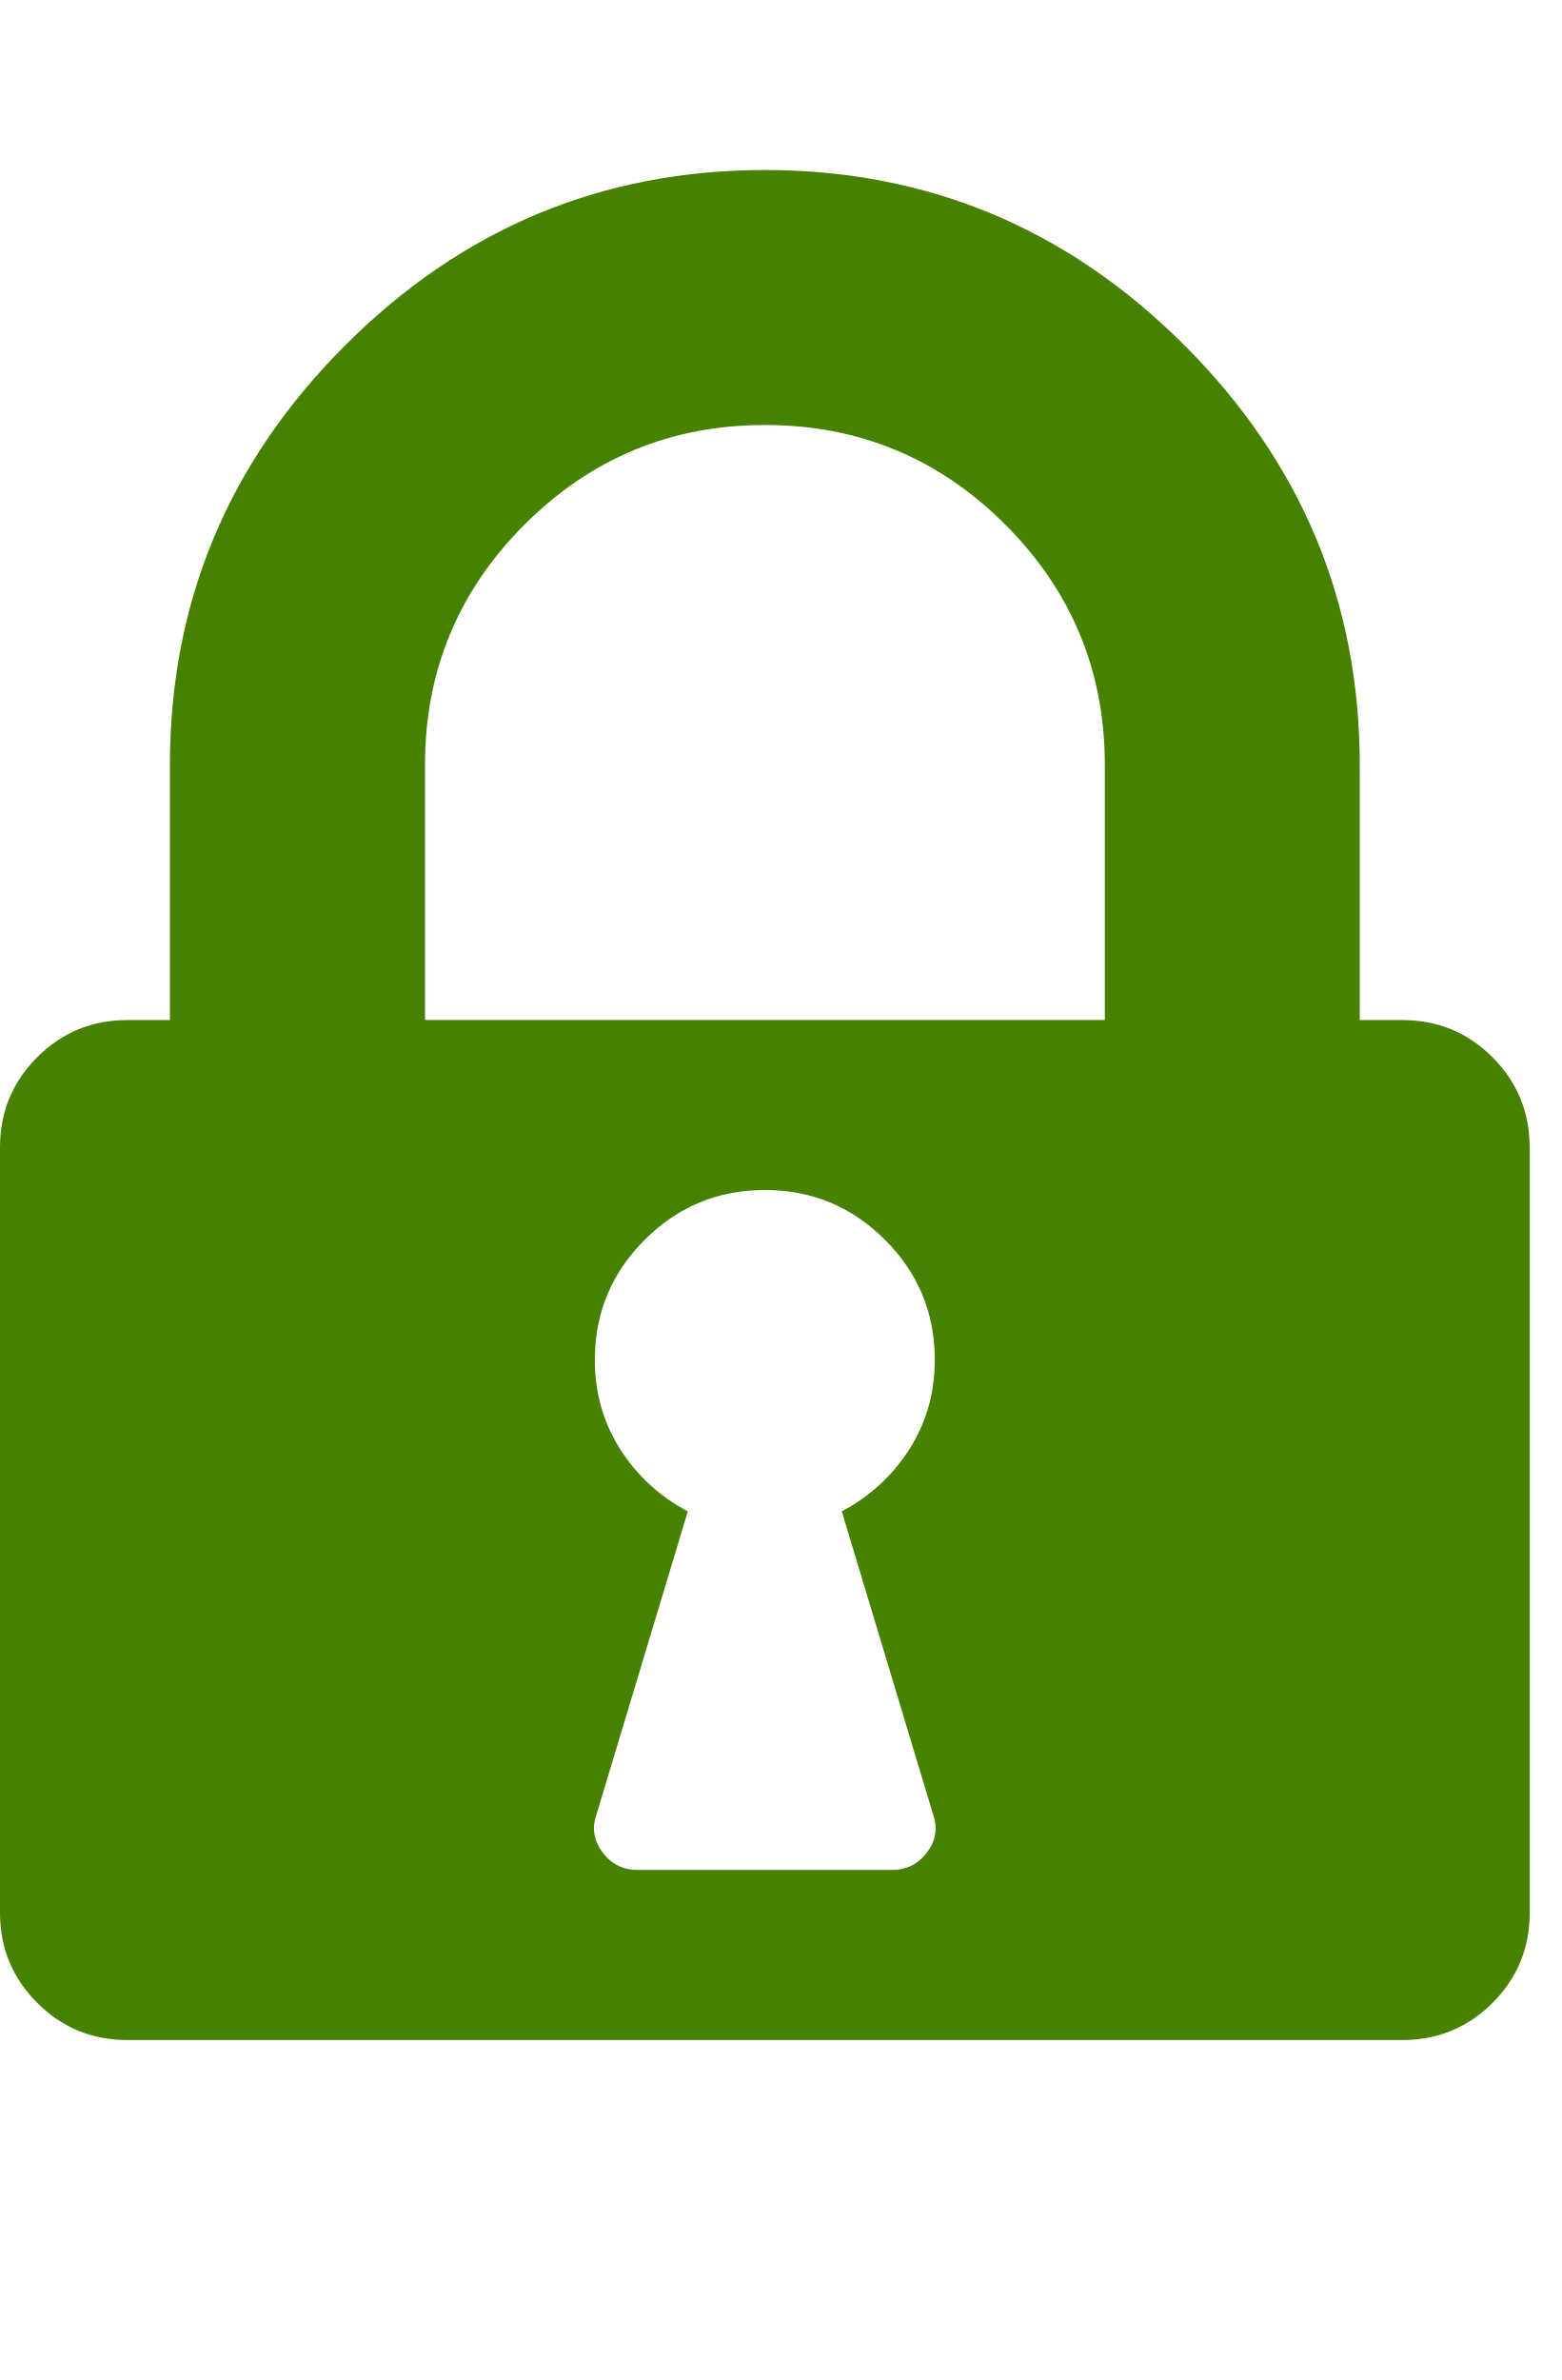
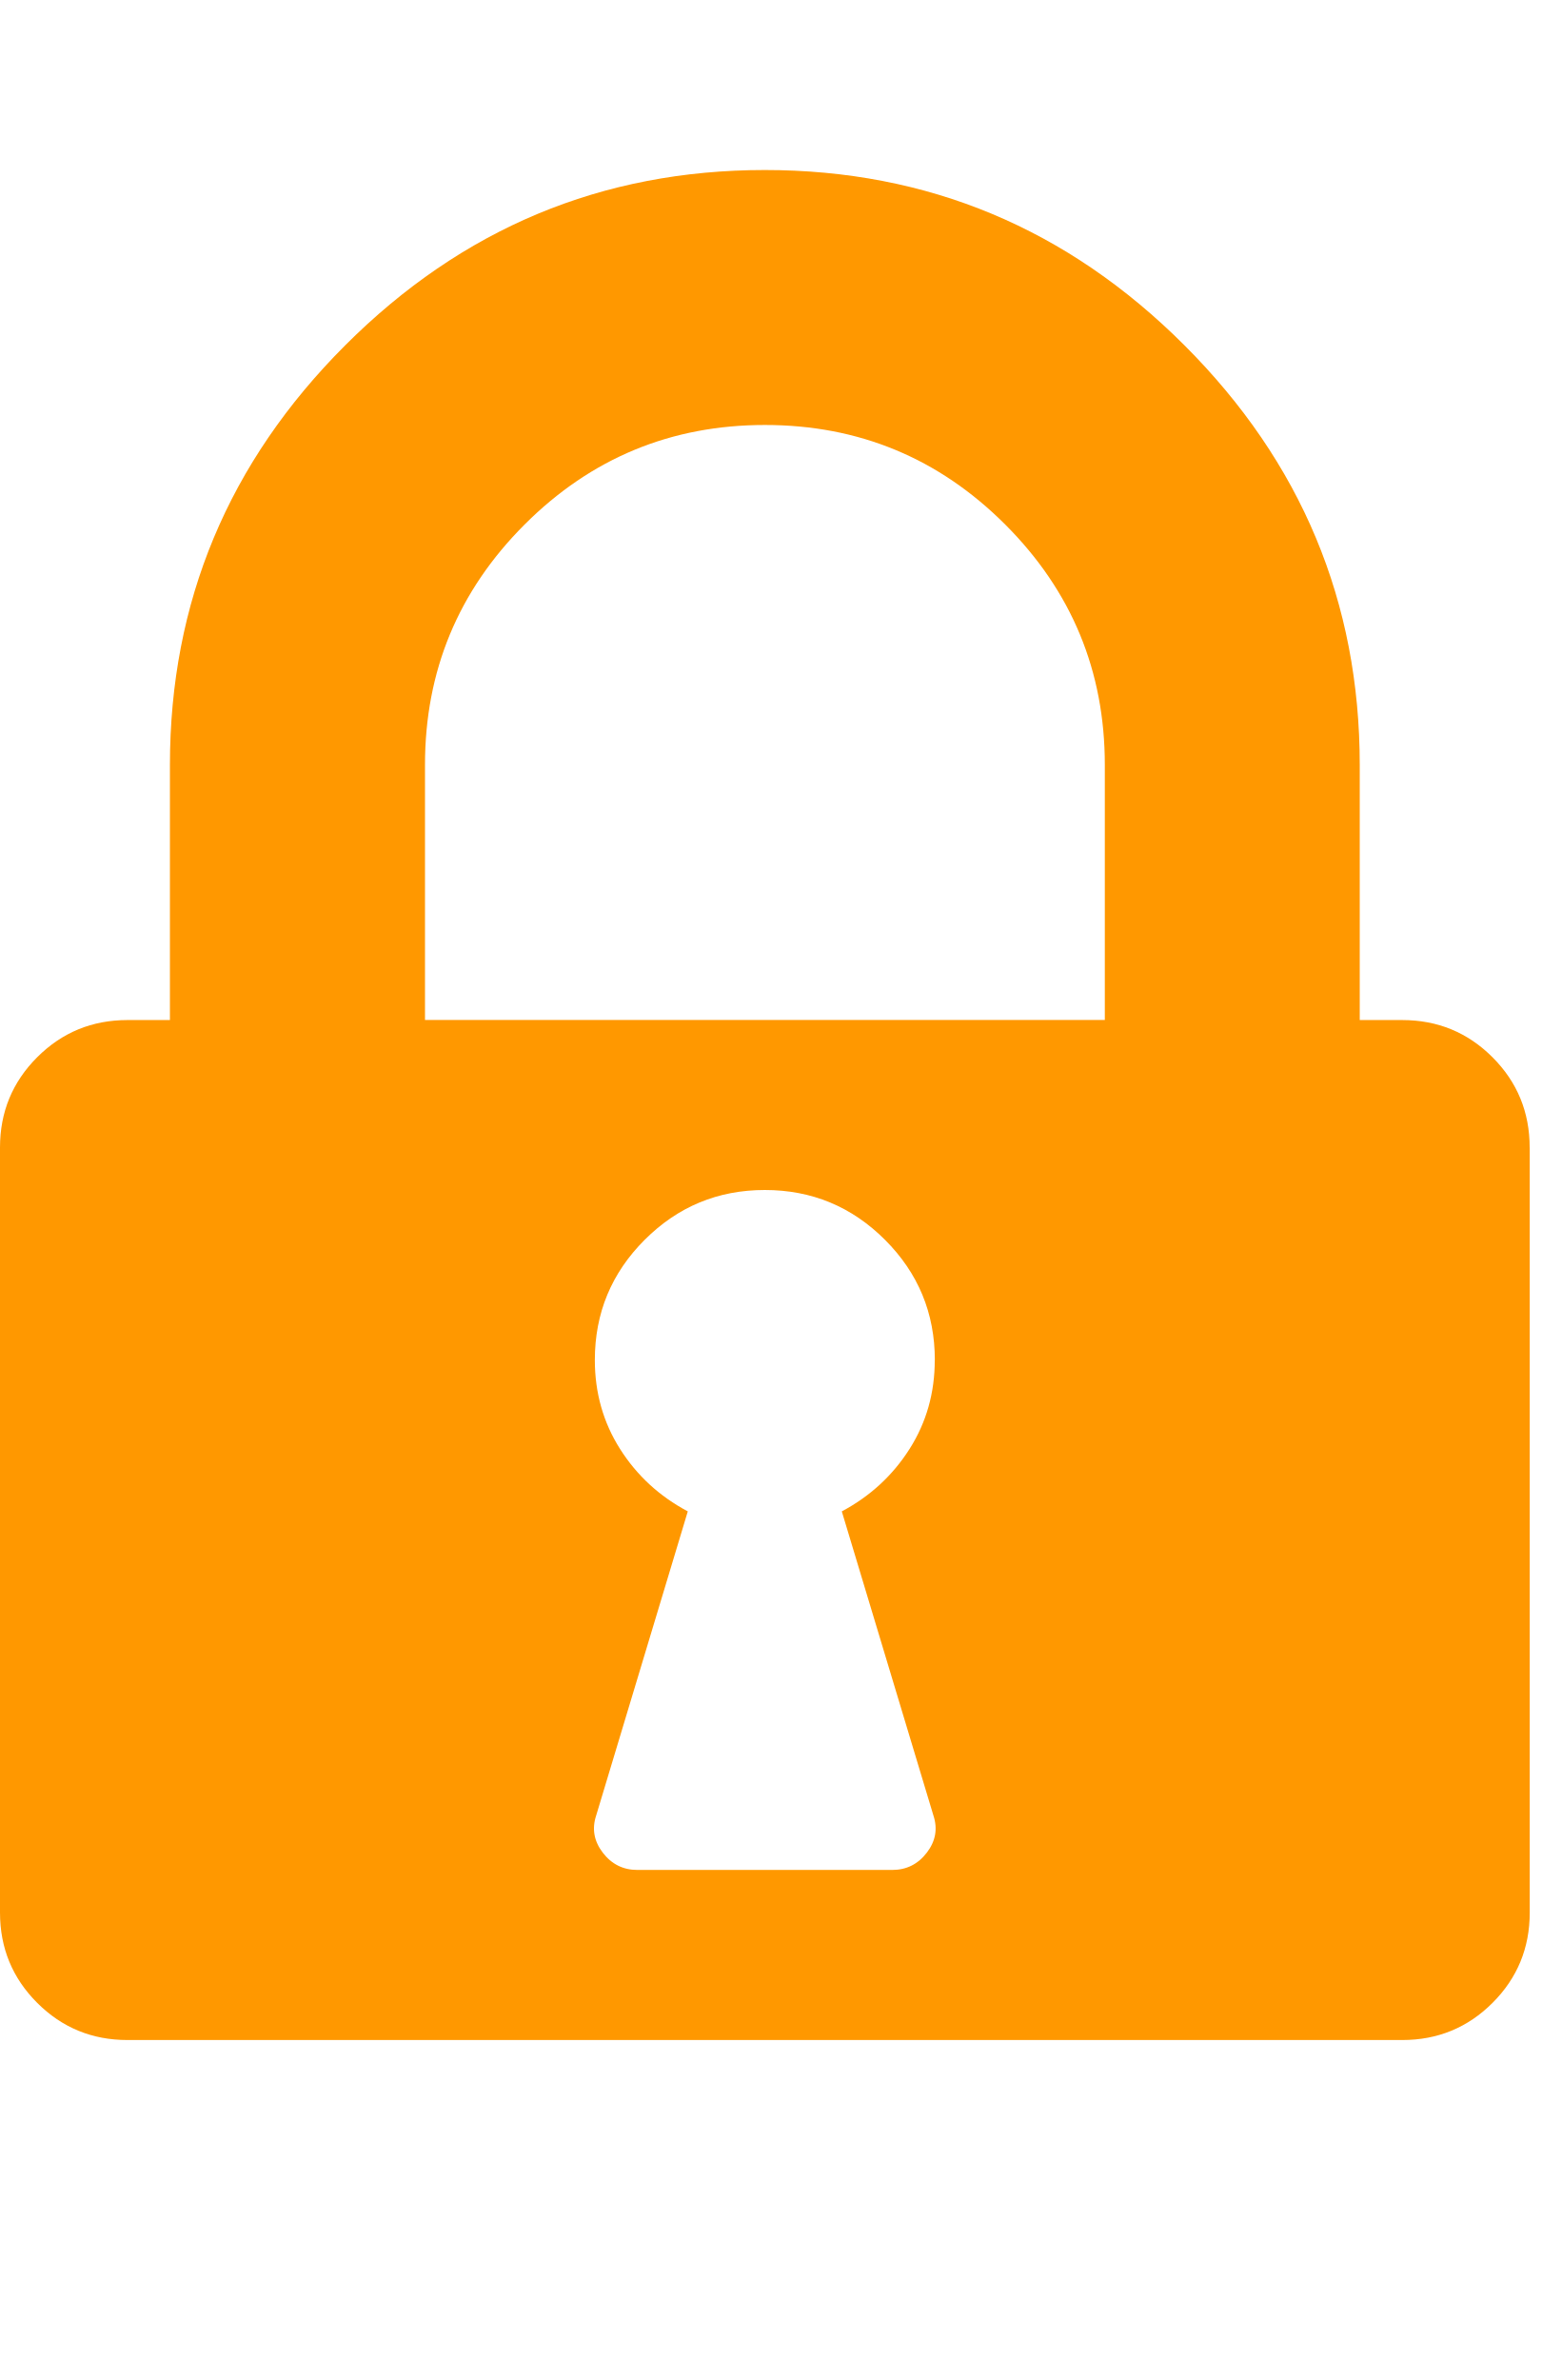
<svg xmlns="http://www.w3.org/2000/svg" version="1.1" width="21" height="32" viewBox="0 0 21 32">
-   <path d="M12.571 18.286q0-0.946-0.67-1.616t-1.616-0.67-1.616 0.67-0.67 1.616q0 0.661 0.339 1.196t0.911 0.839l-1.232 4.089q-0.089 0.268 0.089 0.5t0.464 0.232h3.429q0.286 0 0.464-0.232t0.089-0.5l-1.232-4.089q0.571-0.304 0.911-0.839t0.339-1.196zM5.714 13.714h9.143v-3.429q0-1.893-1.339-3.232t-3.232-1.339-3.232 1.339-1.339 3.232v3.429zM20.571 15.429v10.286q0 0.714-0.5 1.214t-1.214 0.5h-17.143q-0.714 0-1.214-0.5t-0.5-1.214v-10.286q0-0.714 0.5-1.214t1.214-0.5h0.571v-3.429q0-3.286 2.357-5.643t5.643-2.357 5.643 2.357 2.357 5.643v3.429h0.571q0.714 0 1.214 0.5t0.5 1.214z" fill="#468100" />
+   <path d="M12.571 18.286q0-0.946-0.67-1.616t-1.616-0.67-1.616 0.67-0.67 1.616q0 0.661 0.339 1.196t0.911 0.839l-1.232 4.089q-0.089 0.268 0.089 0.5t0.464 0.232h3.429q0.286 0 0.464-0.232t0.089-0.5l-1.232-4.089q0.571-0.304 0.911-0.839t0.339-1.196zM5.714 13.714h9.143v-3.429q0-1.893-1.339-3.232t-3.232-1.339-3.232 1.339-1.339 3.232v3.429zM20.571 15.429v10.286q0 0.714-0.5 1.214t-1.214 0.5h-17.143q-0.714 0-1.214-0.5t-0.5-1.214v-10.286q0-0.714 0.5-1.214t1.214-0.5h0.571v-3.429q0-3.286 2.357-5.643t5.643-2.357 5.643 2.357 2.357 5.643v3.429h0.571q0.714 0 1.214 0.5t0.5 1.214z" fill="#FF9800" />
</svg>
